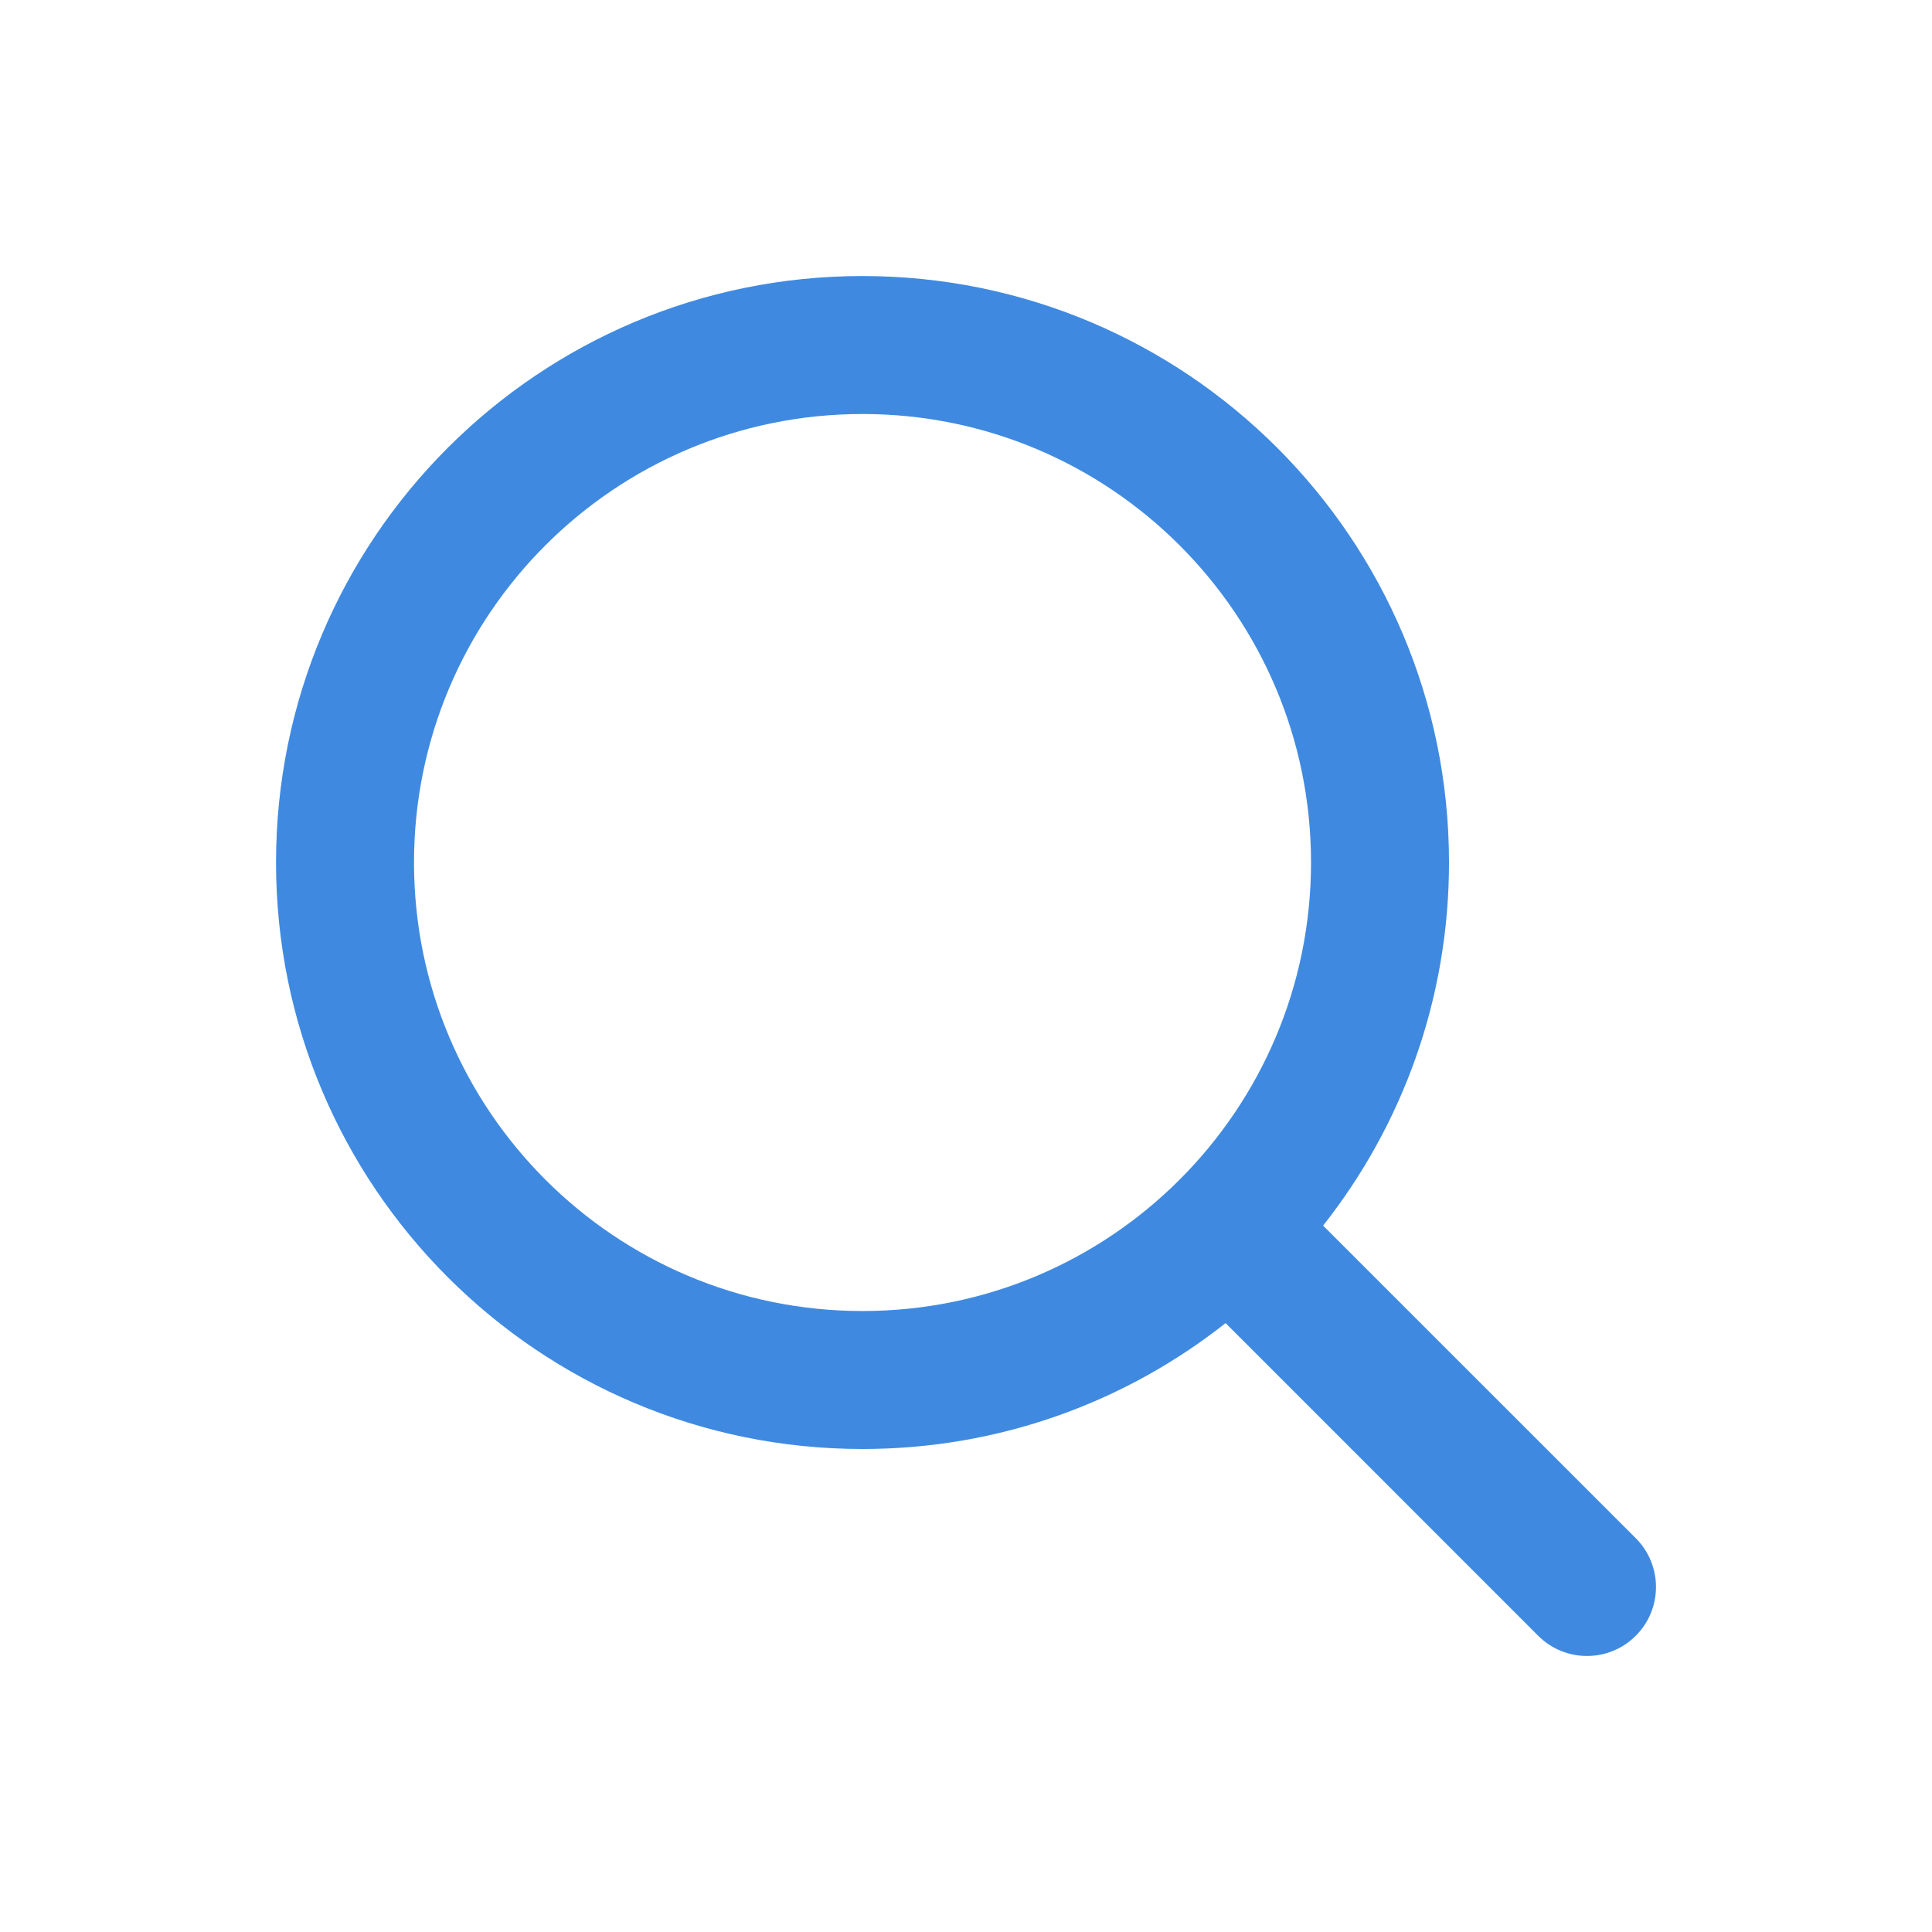
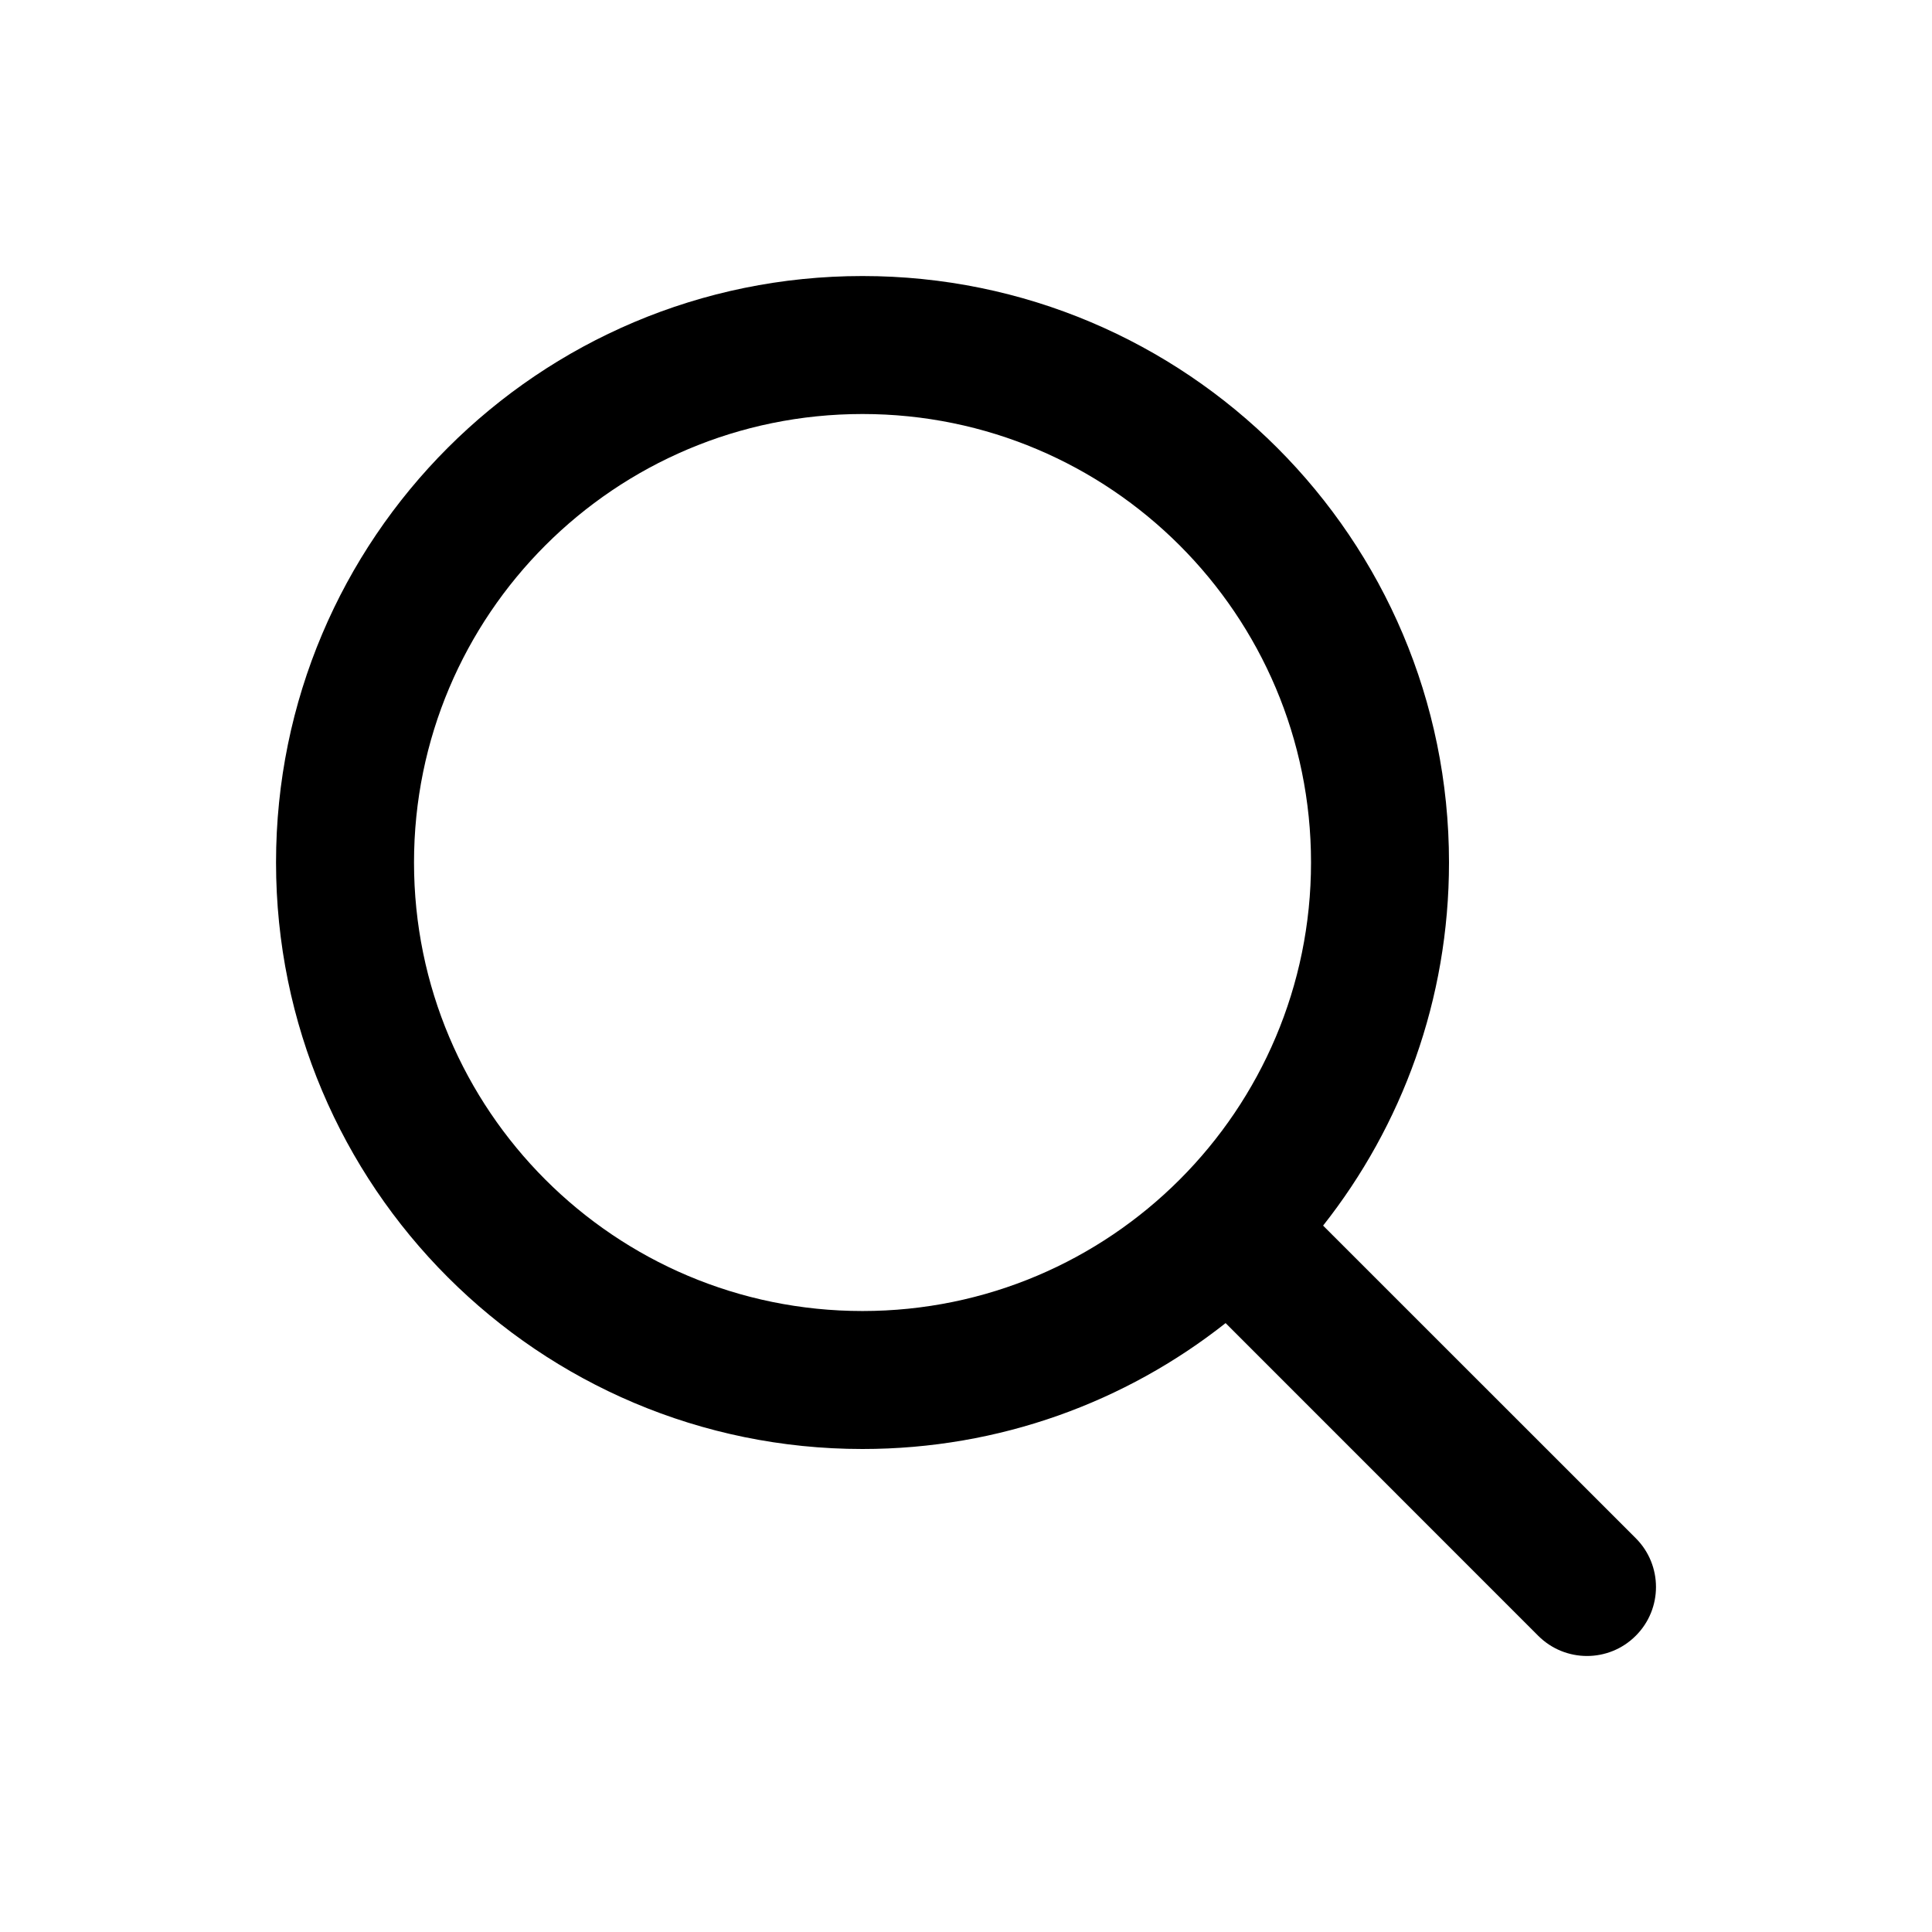
<svg xmlns="http://www.w3.org/2000/svg" width="24px" height="24px" viewBox="0 0 24 24" version="1.1">
  <g id="Icons/ic-search" stroke="none" stroke-width="1" fill="none" fill-rule="evenodd">
    <g>
      <rect id="Rectangle" x="0" y="0" width="24" height="24" />
-       <g id="search_outline_28" transform="translate(3, 3)" fill="#3F8AE0">
+       <g id="search_outline_28" transform="translate(3, 3)" fill="currentColor">
        <path d="M7.714,0.429 C11.738,0.429 15,3.69 15,7.714 C15,9.417 14.416,10.984 13.436,12.225 L17.32,16.108 C17.655,16.443 17.655,16.986 17.32,17.32 C16.986,17.655 16.443,17.655 16.108,17.32 L12.225,13.436 C10.984,14.416 9.417,15 7.714,15 C3.69,15 0.429,11.738 0.429,7.714 C0.429,3.69 3.69,0.429 7.714,0.429 Z M7.714,2.143 C4.637,2.143 2.143,4.637 2.143,7.714 C2.143,10.791 4.637,13.286 7.714,13.286 C10.791,13.286 13.286,10.791 13.286,7.714 C13.286,4.637 10.791,2.143 7.714,2.143 Z" id="Shape" />
      </g>
    </g>
  </g>
</svg>
